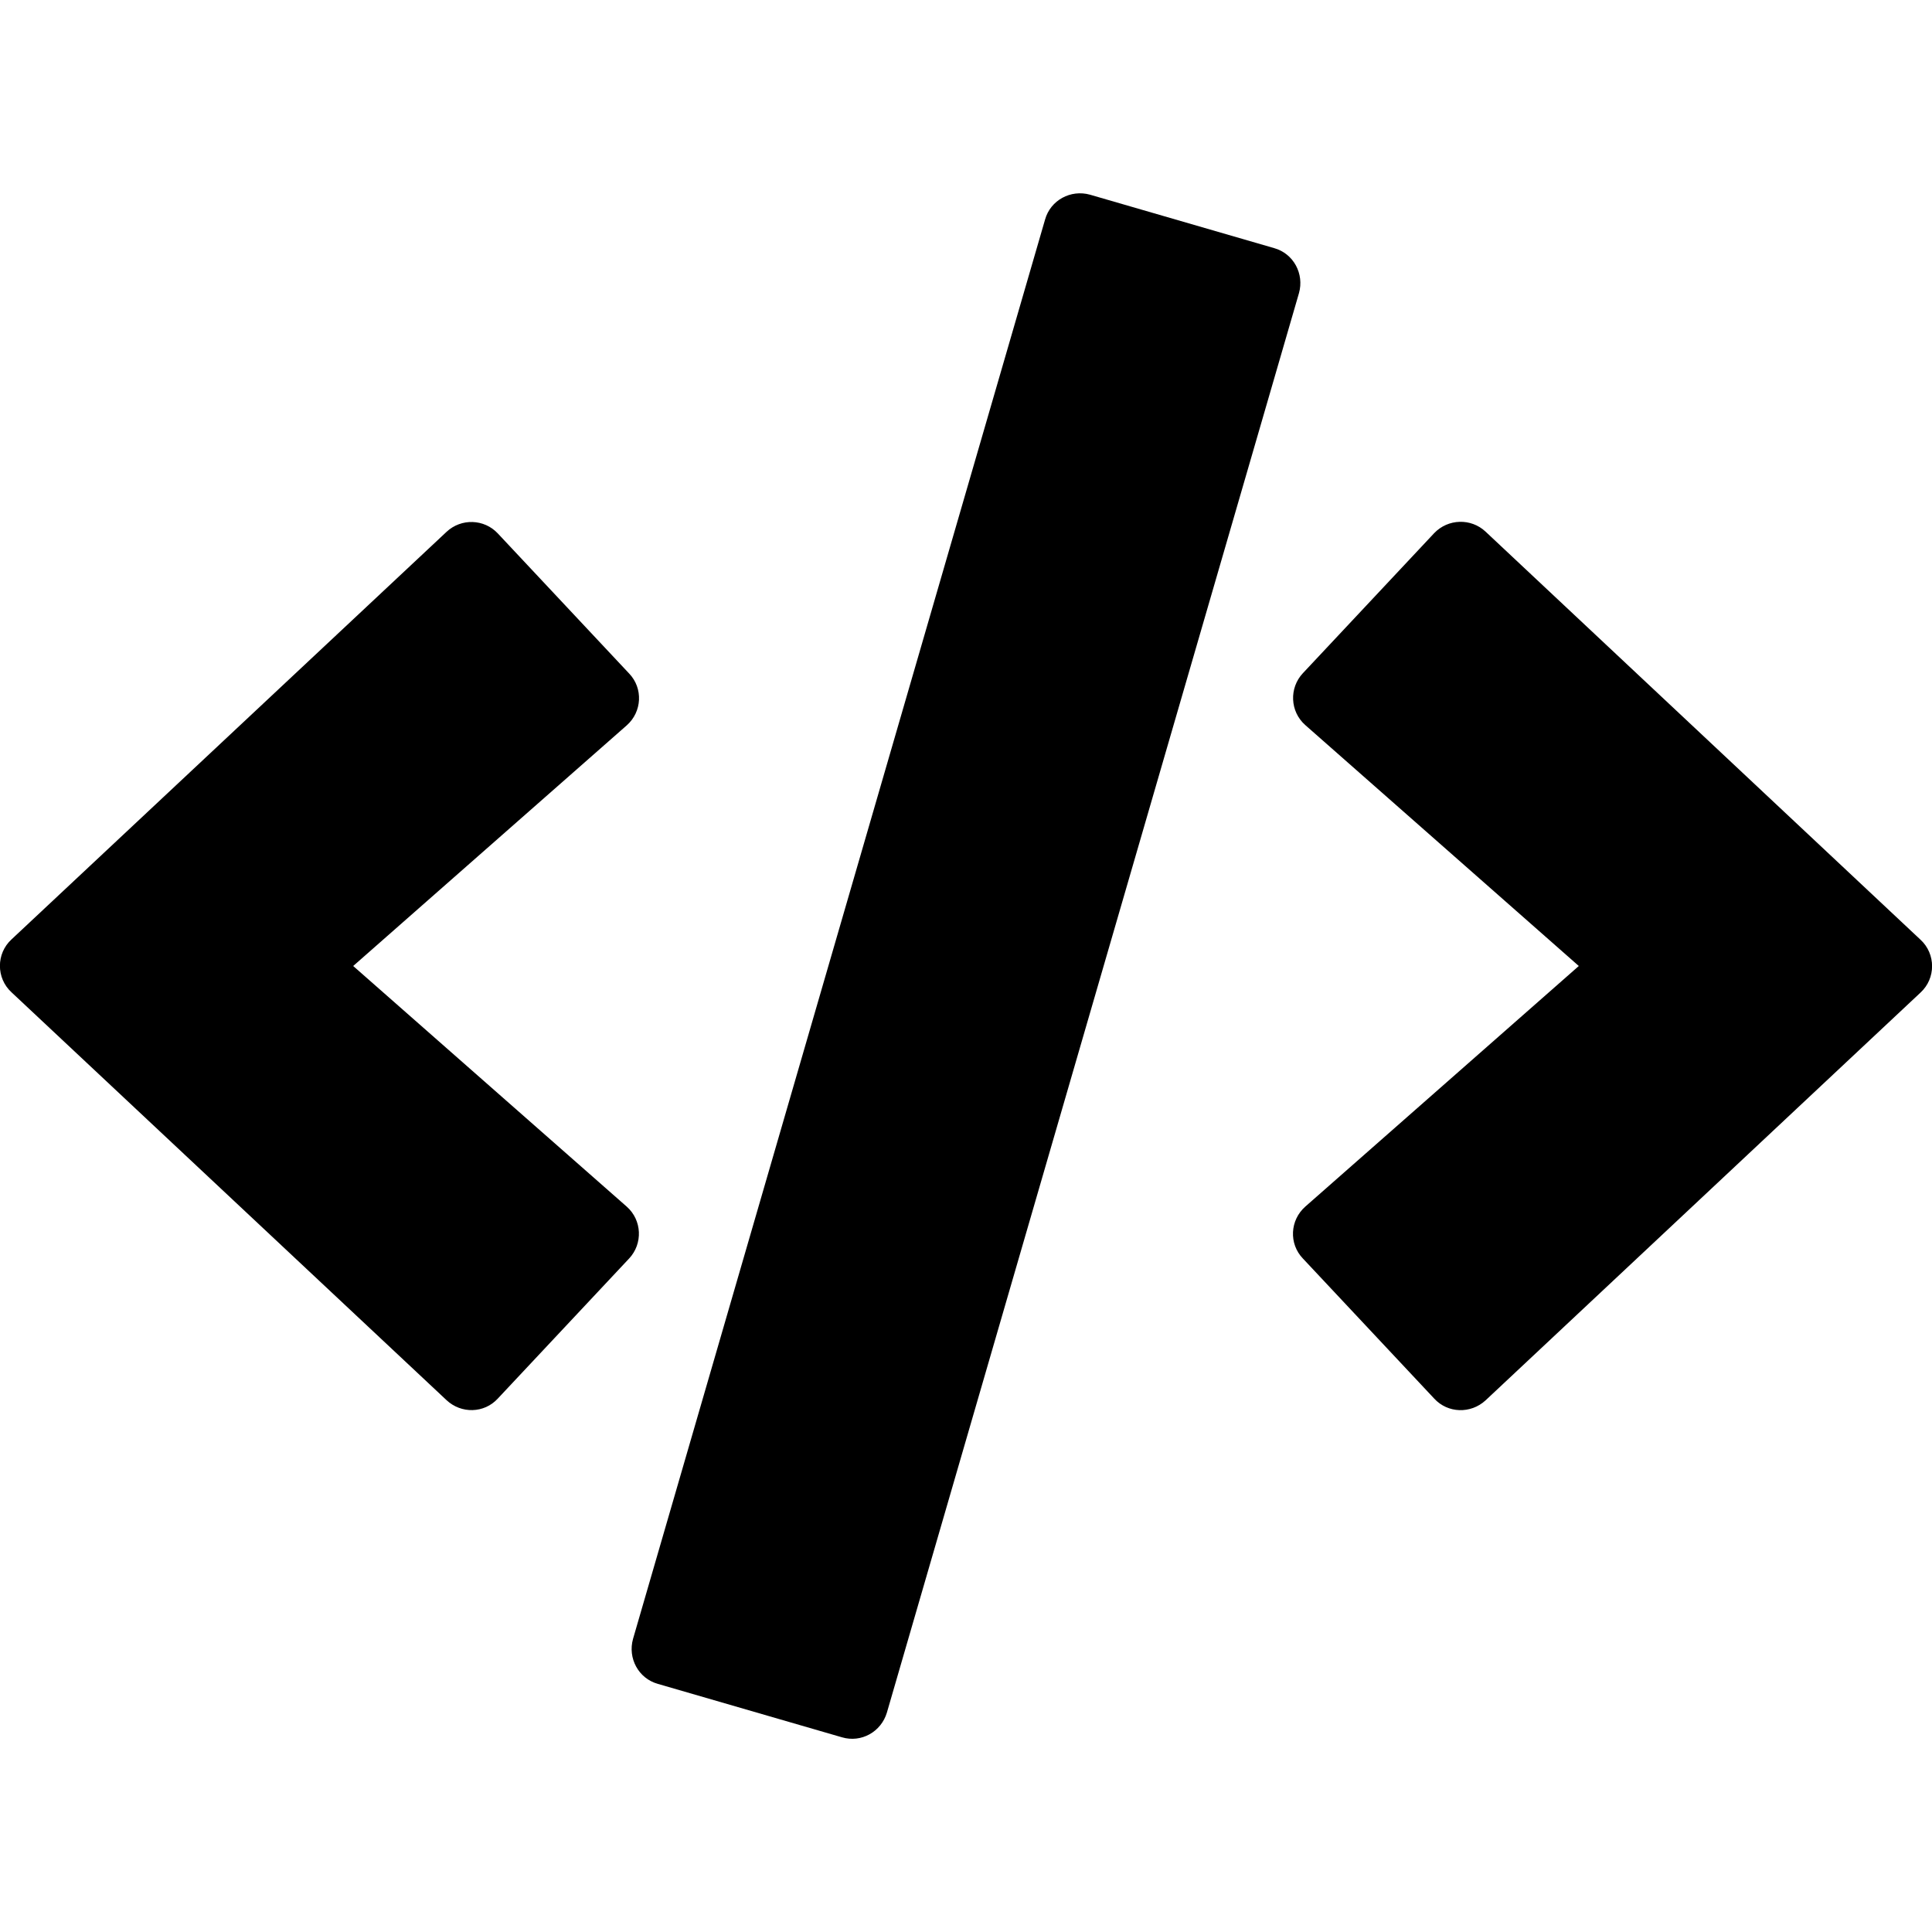
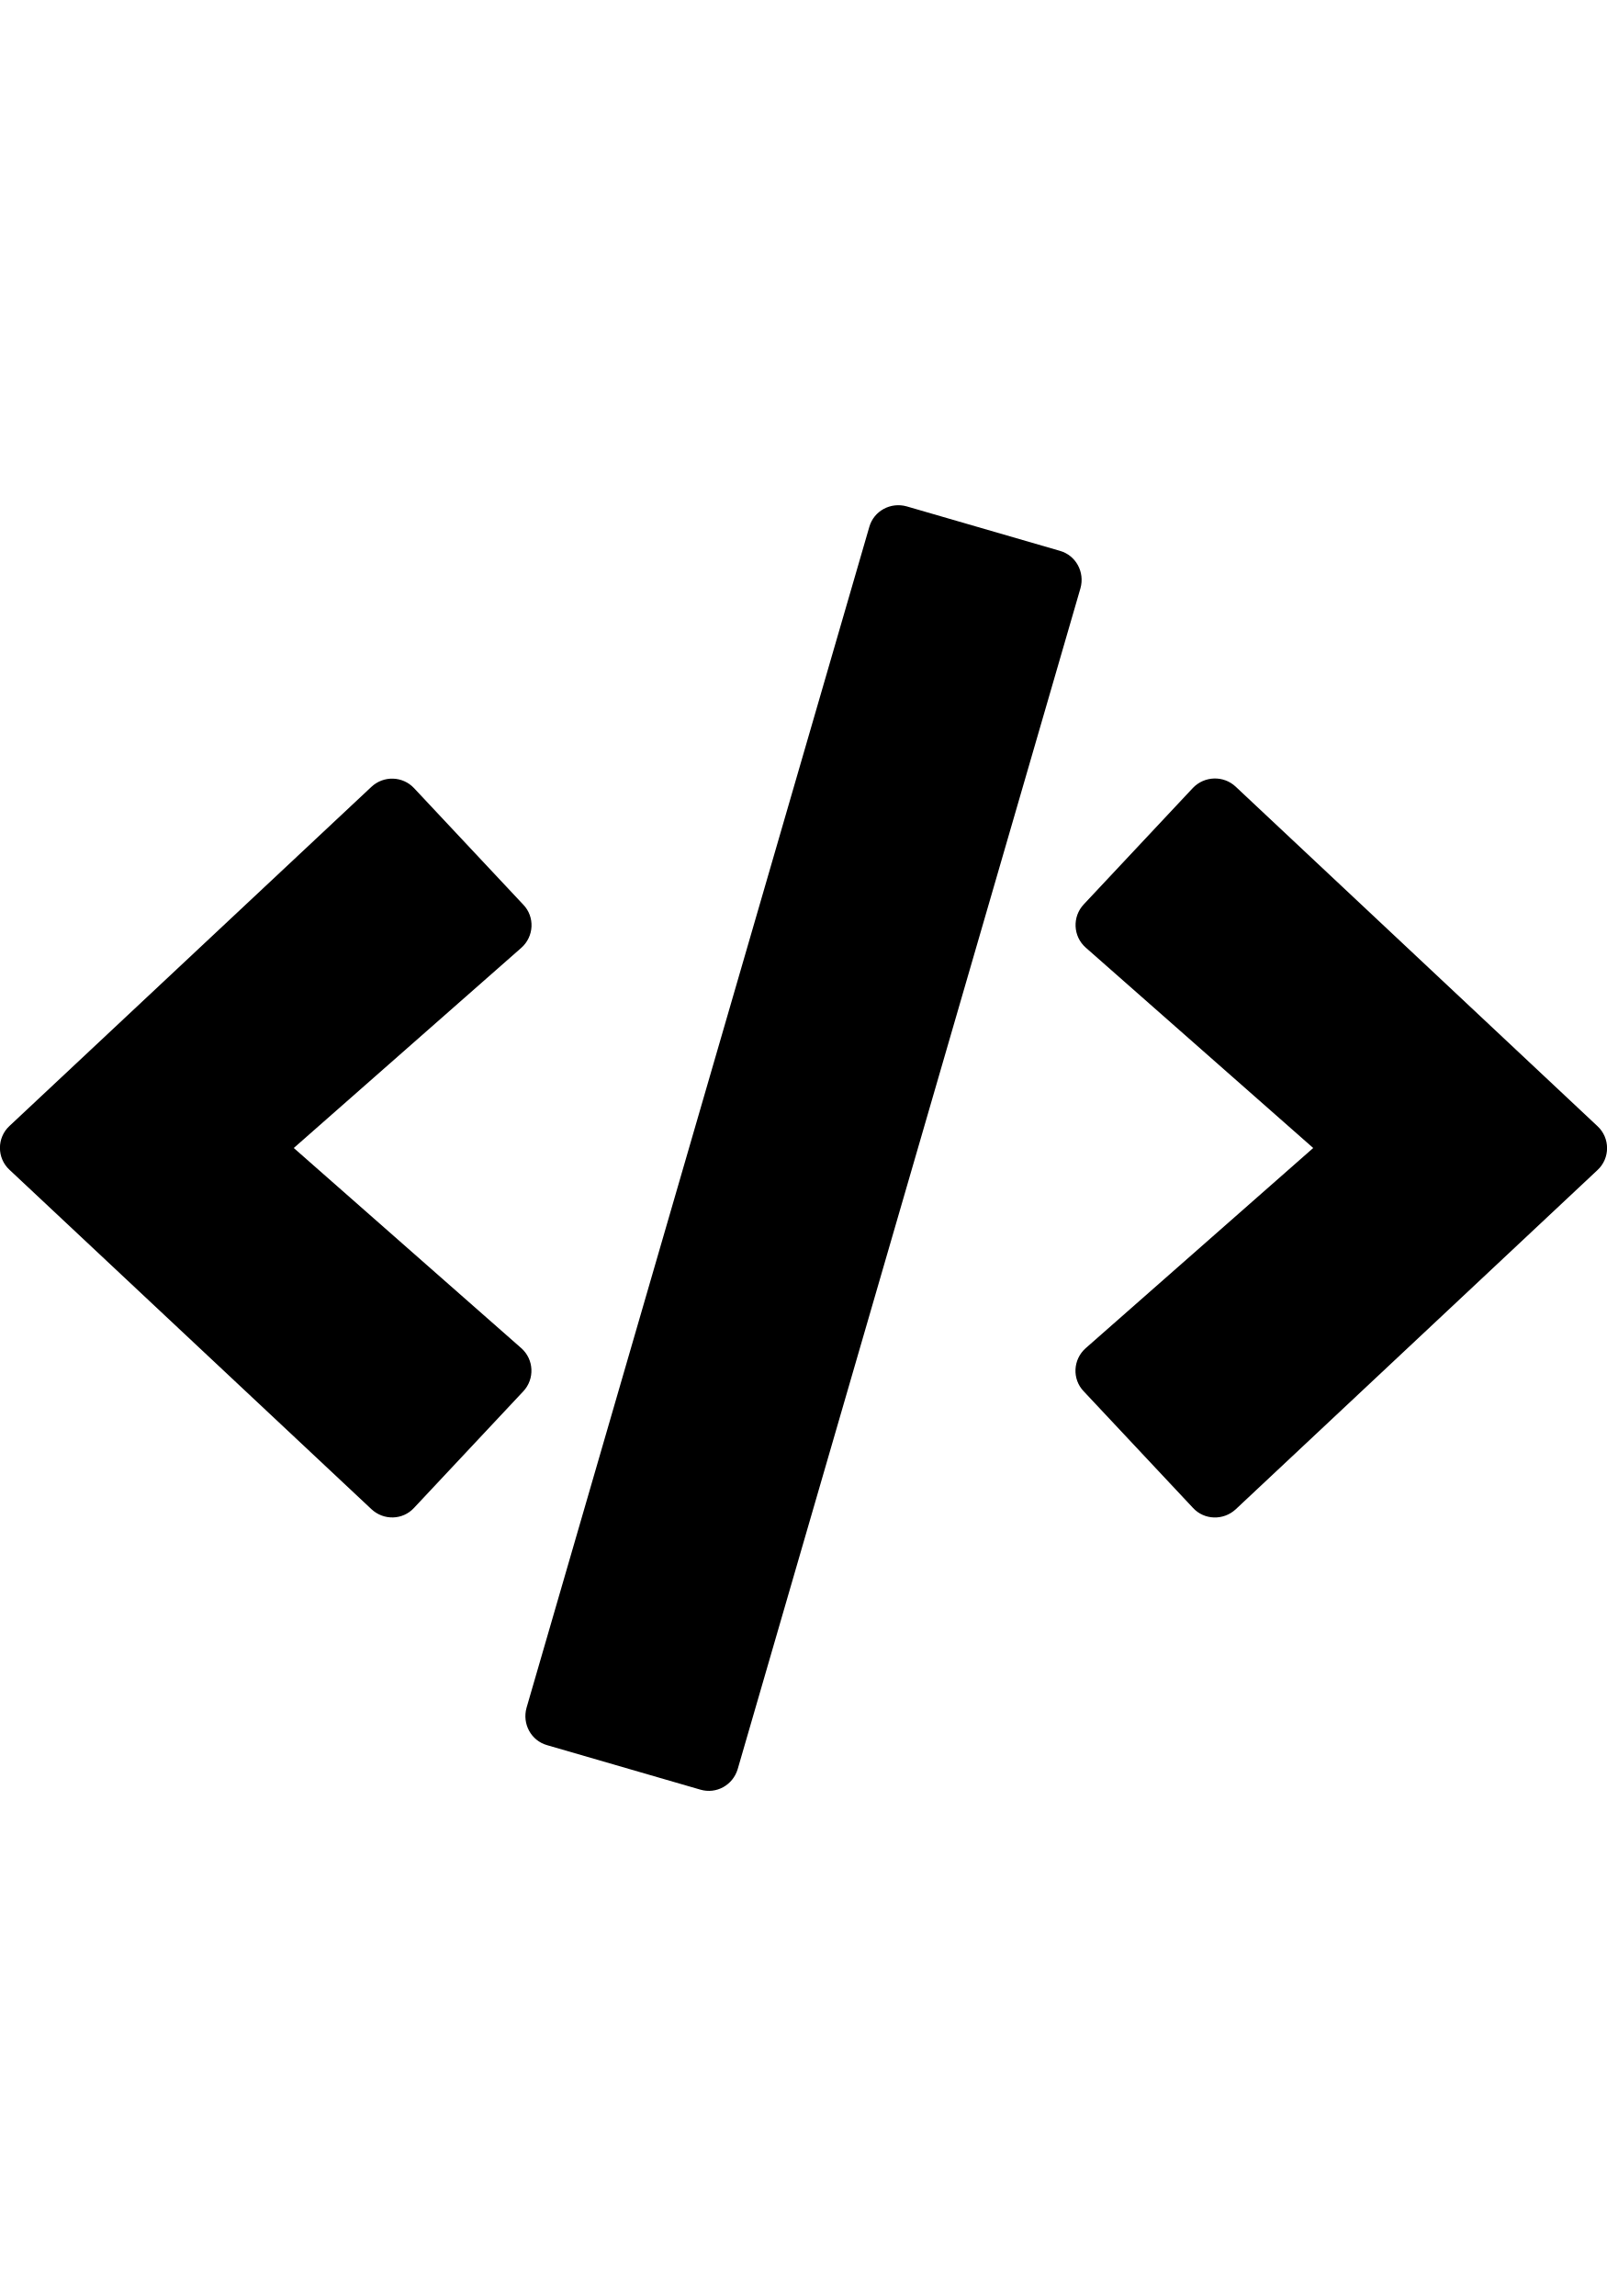
- <svg xmlns="http://www.w3.org/2000/svg" width="100px" height="100px" aria-hidden="true" focusable="false" data-prefix="fas" data-icon="code" class="svg-inline--fa fa-code fa-w-20" role="img" viewBox="0 0 640 512">
+ <svg xmlns="http://www.w3.org/2000/svg" width="70px" height="100px" aria-hidden="true" focusable="false" data-prefix="fas" data-icon="code" class="svg-inline--fa fa-code fa-w-20" role="img" viewBox="0 0 640 512">
  <path fill="currentColor" d="M278.9 511.5l-61-17.7c-6.4-1.8-10-8.5-8.2-14.9L346.2 8.7c1.8-6.4 8.5-10 14.9-8.2l61 17.7c6.4 1.8 10 8.5 8.2 14.9L293.8 503.3c-1.9 6.4-8.5 10.1-14.9 8.2zm-114-112.2l43.5-46.4c4.6-4.9 4.3-12.7-.8-17.2L117 256l90.6-79.7c5.1-4.5 5.5-12.3.8-17.2l-43.5-46.4c-4.5-4.8-12.1-5.1-17-.5L3.8 247.2c-5.1 4.7-5.1 12.8 0 17.5l144.1 135.1c4.9 4.6 12.5 4.4 17-.5zm327.2.6l144.1-135.1c5.1-4.7 5.1-12.8 0-17.5L492.1 112.1c-4.8-4.5-12.4-4.3-17 .5L431.6 159c-4.6 4.9-4.3 12.7.8 17.2L523 256l-90.6 79.7c-5.1 4.5-5.5 12.3-.8 17.2l43.5 46.4c4.5 4.9 12.1 5.1 17 .6z" />
</svg>
